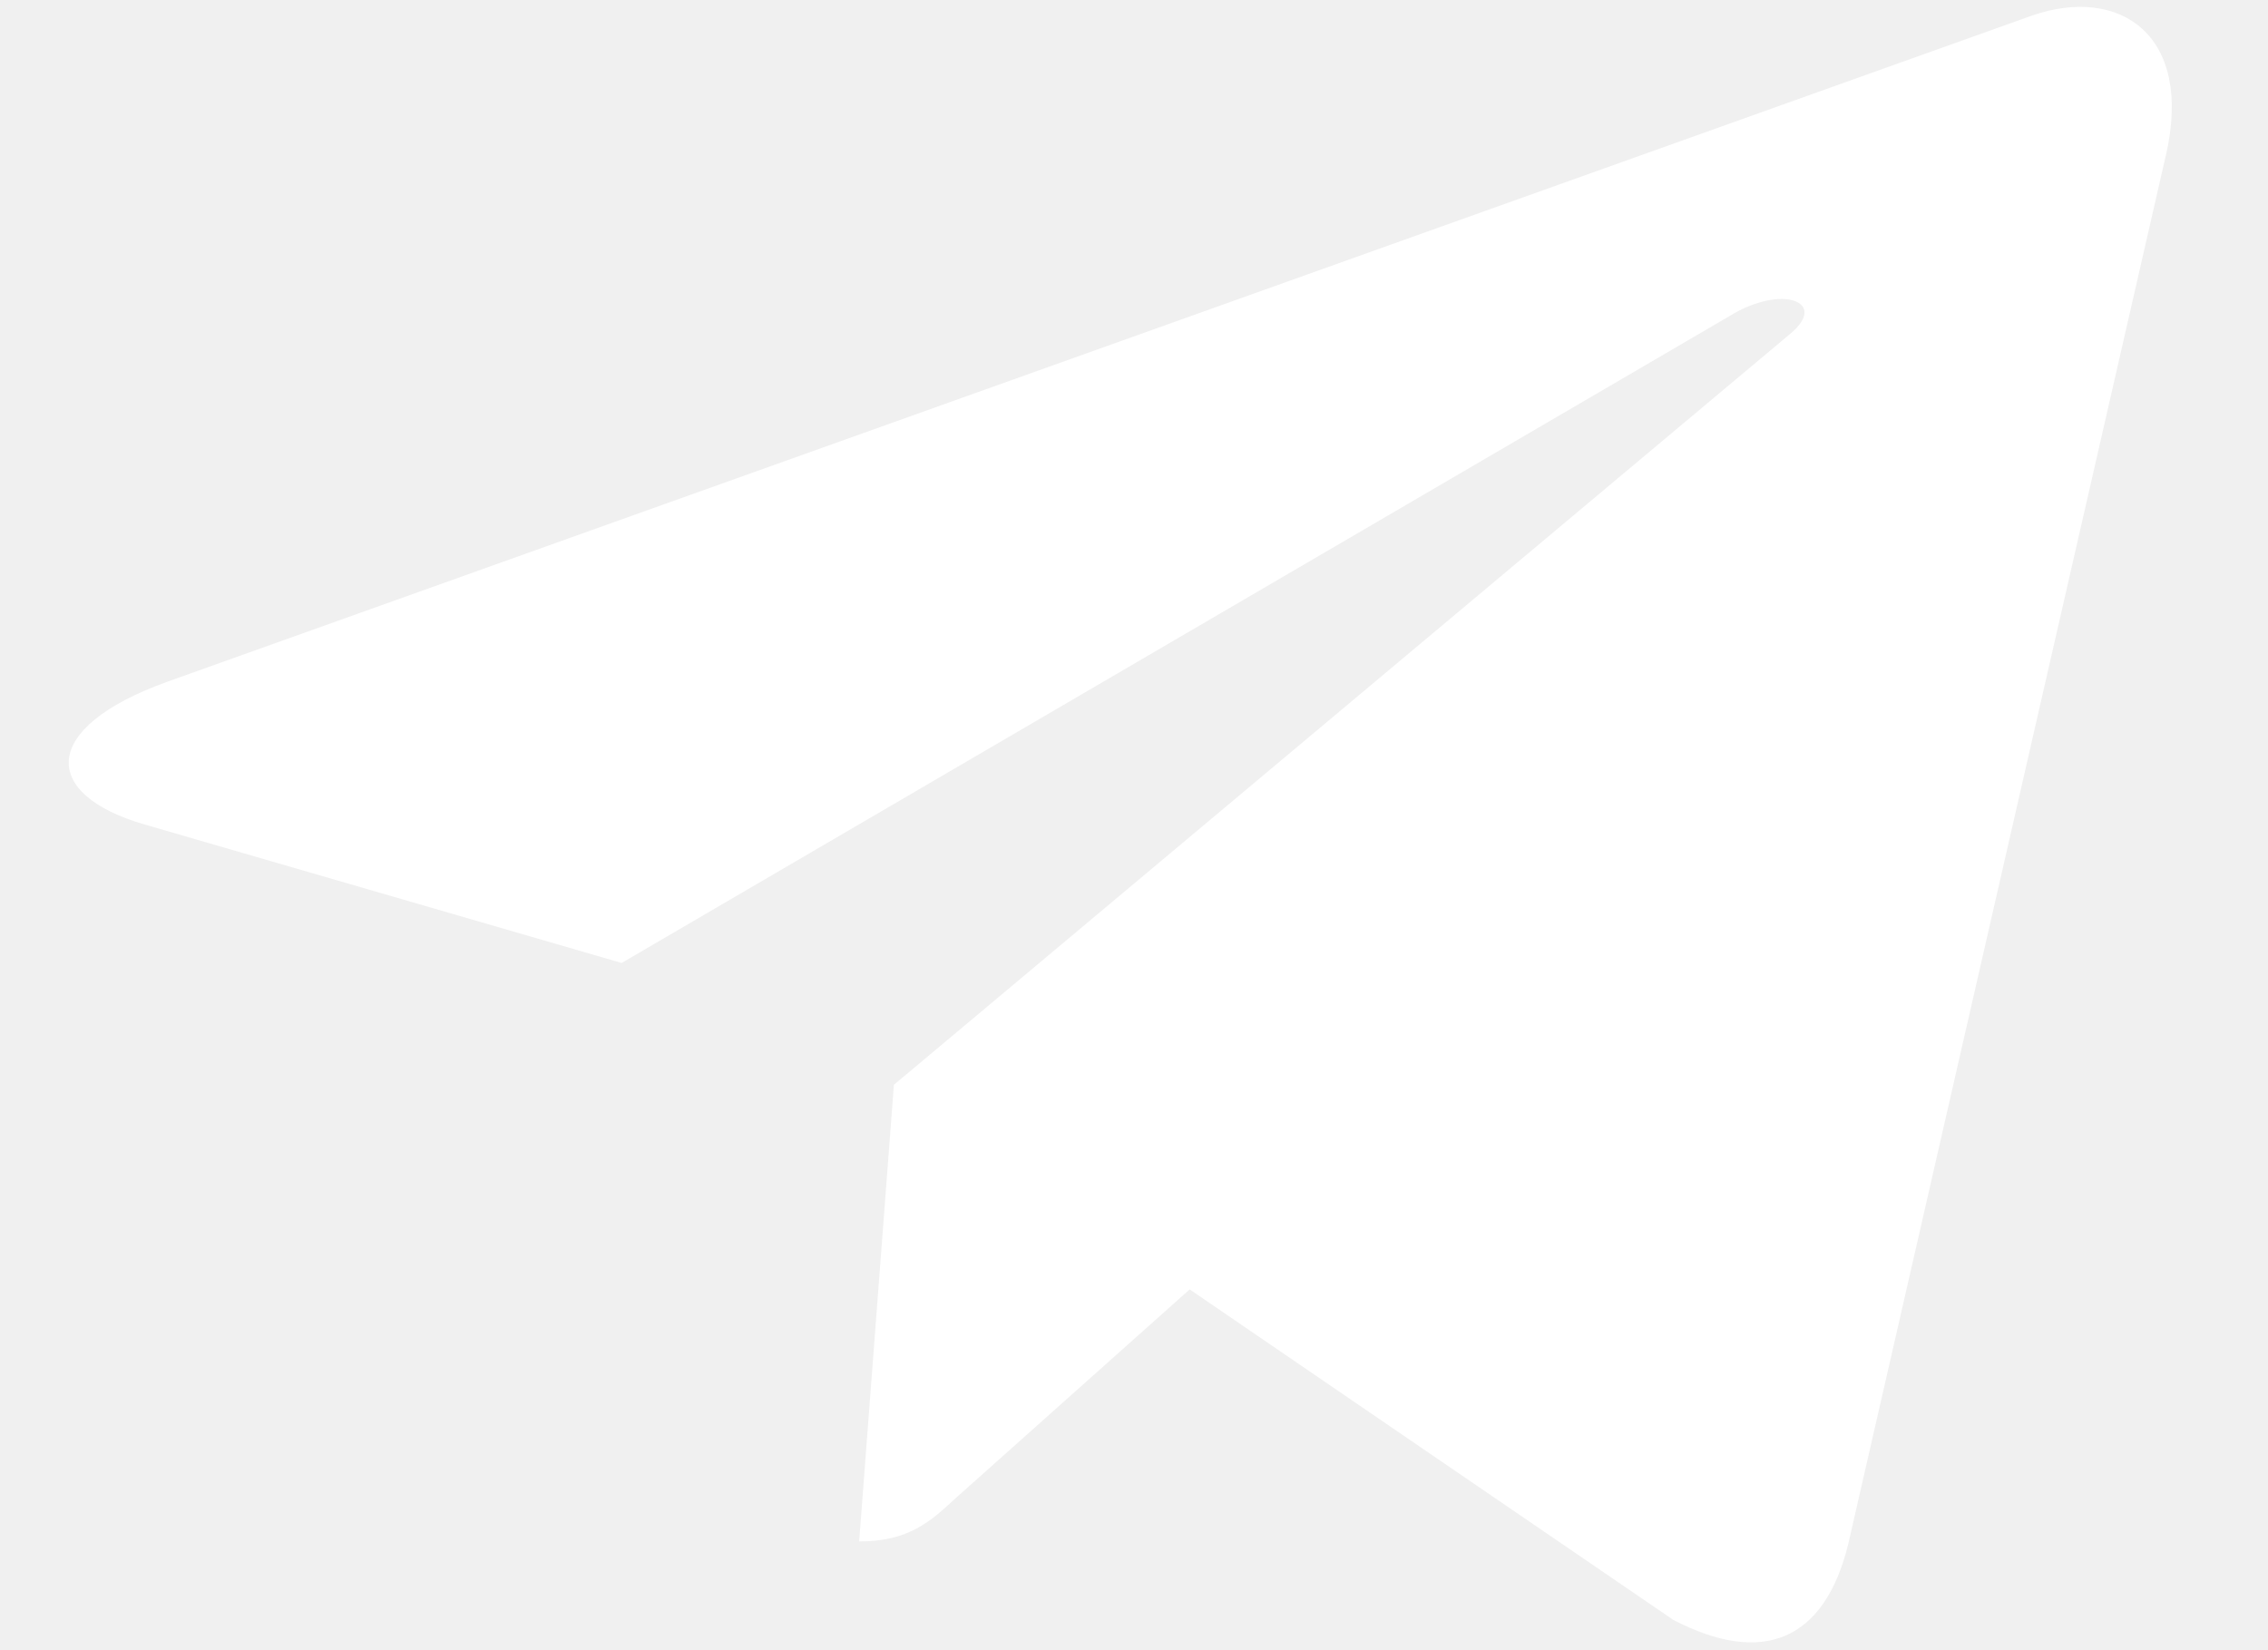
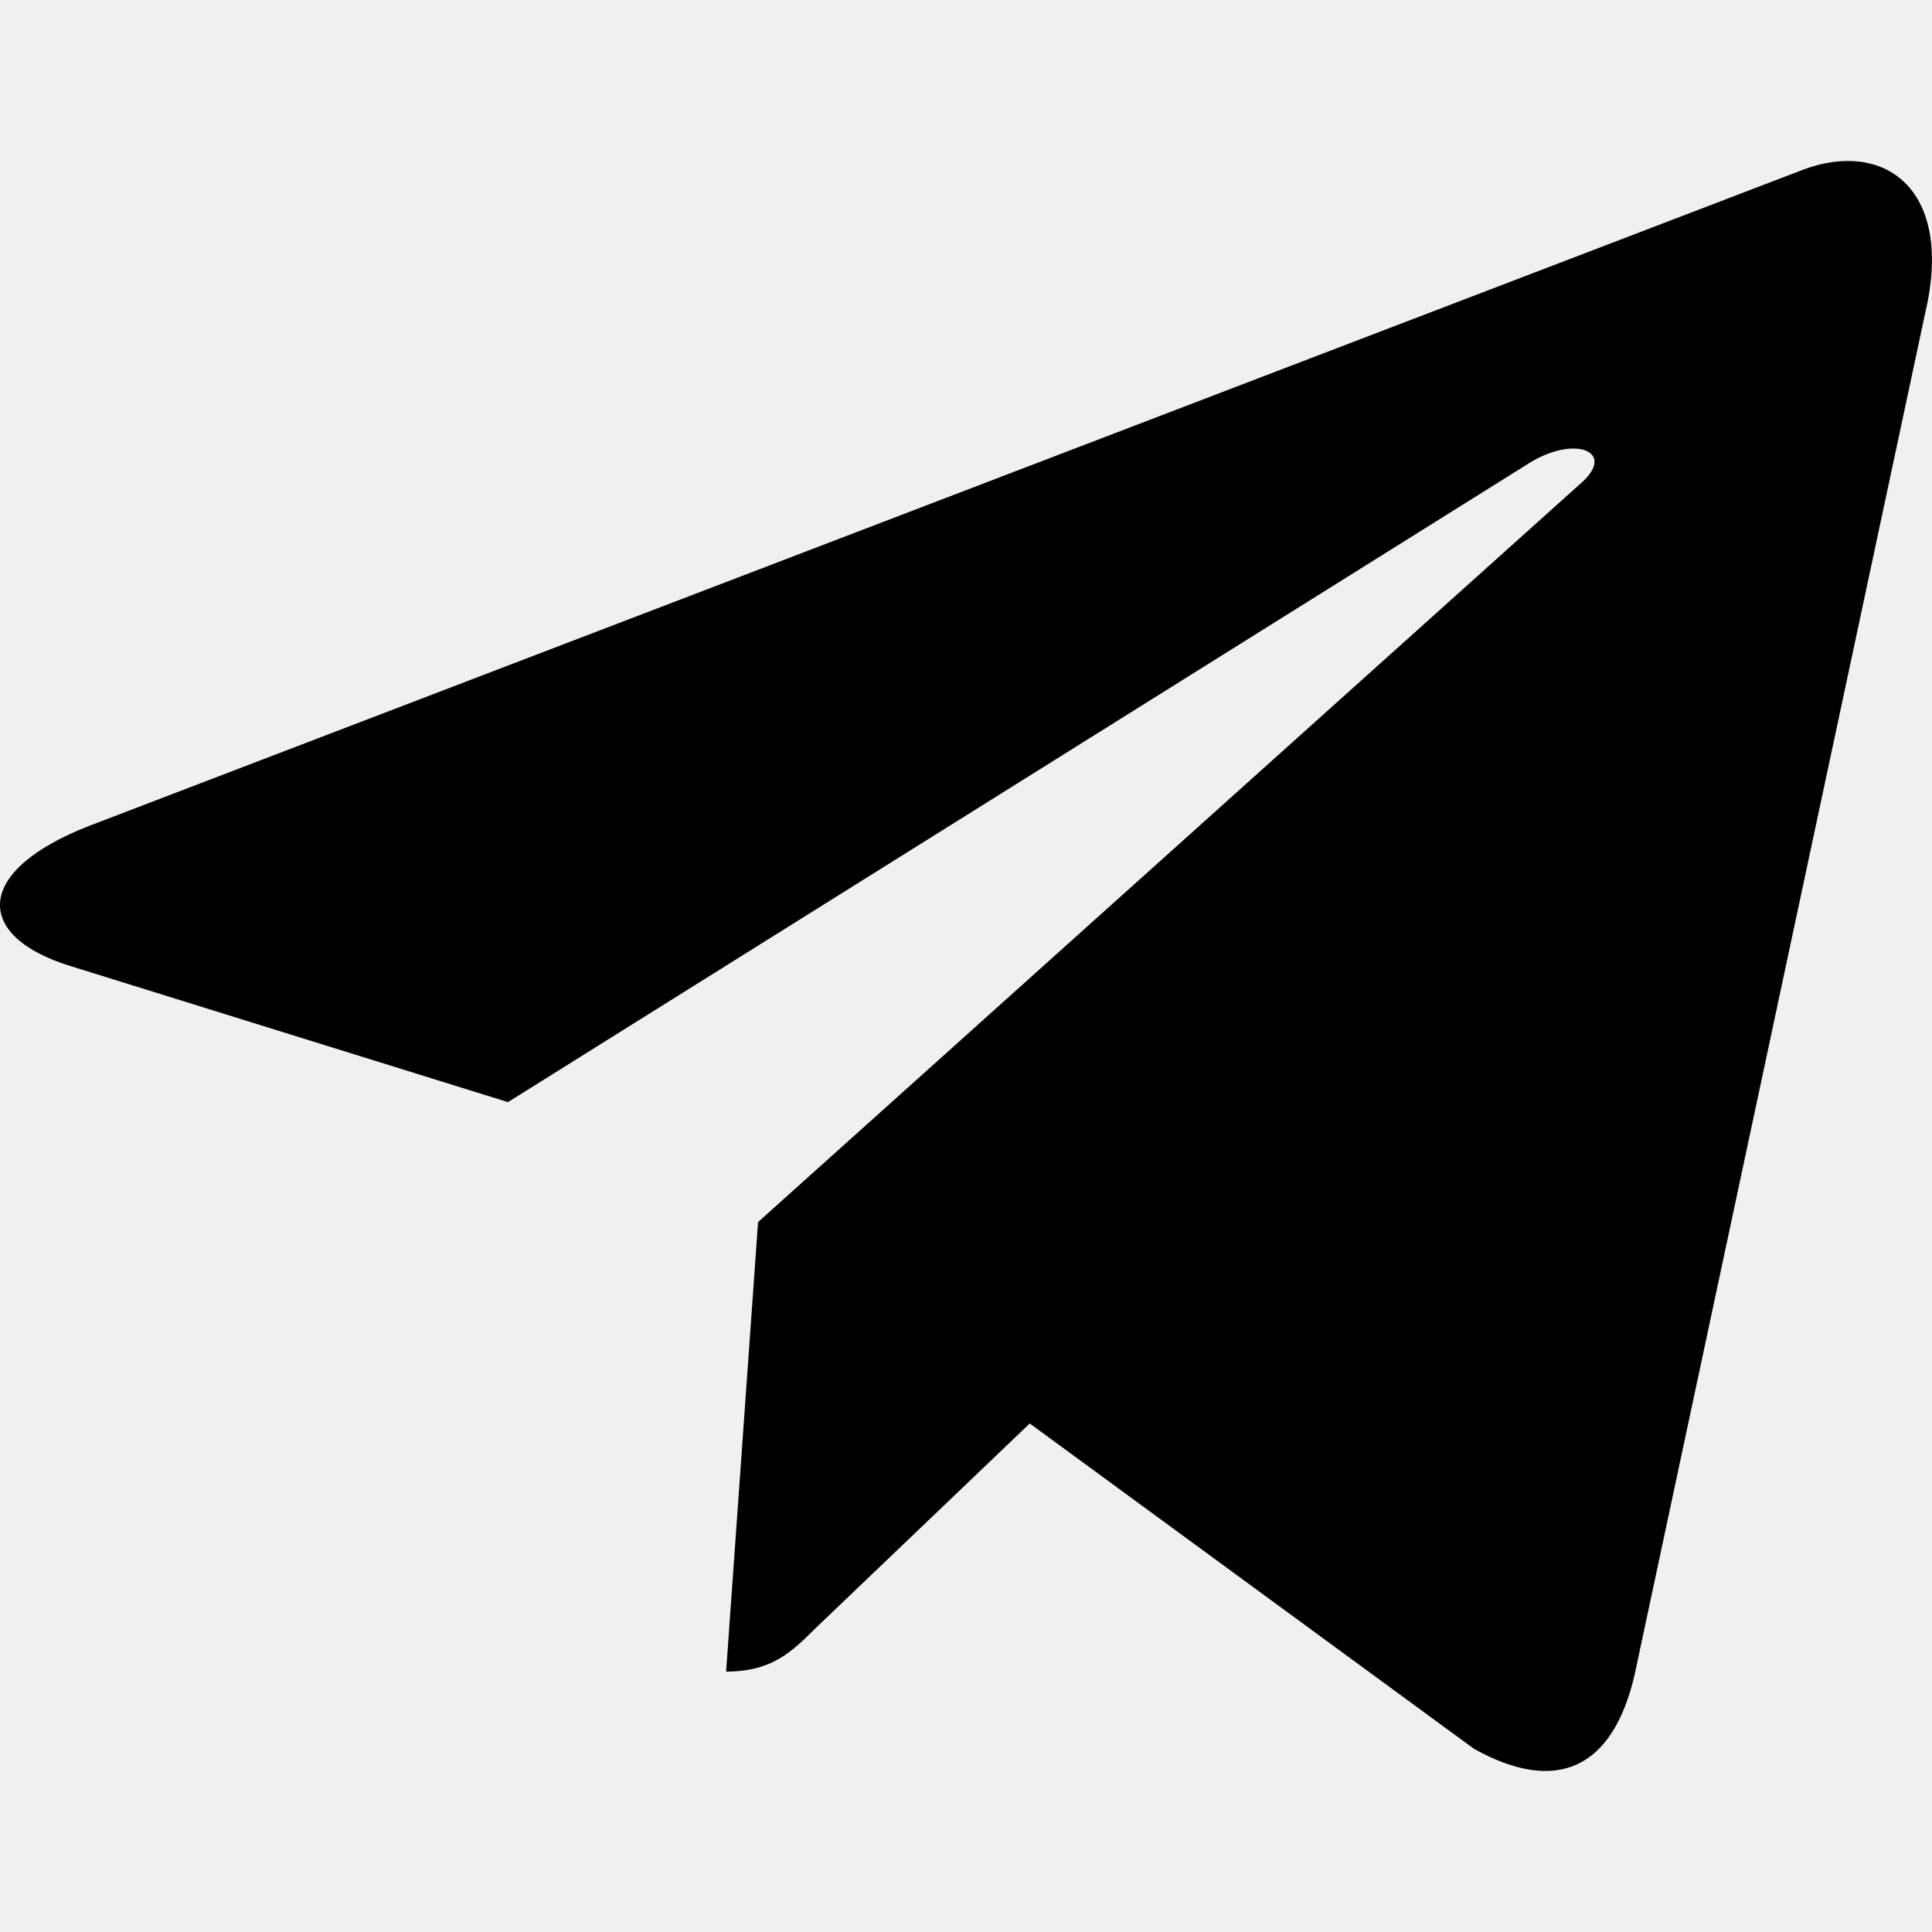
- <svg xmlns="http://www.w3.org/2000/svg" width="22" height="16" viewBox="0 0 22 16" fill="none">
-   <path d="M8.671 10.524L8.334 14.954C8.817 14.954 9.026 14.76 9.277 14.528L11.54 12.509L16.231 15.715C17.091 16.162 17.697 15.926 17.929 14.976L21.008 1.512L21.009 1.511C21.282 0.324 20.549 -0.14 19.711 0.151L1.614 6.617C0.379 7.065 0.397 7.708 1.404 7.999L6.03 9.342L16.777 3.066C17.283 2.753 17.743 2.926 17.365 3.239L8.671 10.524Z" fill="white" />
+ <svg xmlns="http://www.w3.org/2000/svg" id="Bold" enable-background="new 0 0 24 24" height="512" viewBox="0 0 24 24" width="512">
+   <path d="m9.417 15.181-.397 5.584c.568 0 .814-.244 1.109-.537l2.663-2.545 5.518 4.041c1.012.564 1.725.267 1.998-.931l3.622-16.972.001-.001c.321-1.496-.541-2.081-1.527-1.714l-21.29 8.151c-1.453.564-1.431 1.374-.247 1.741l5.443 1.693 12.643-7.911c.595-.394 1.136-.176.691.218z" />
</svg>
